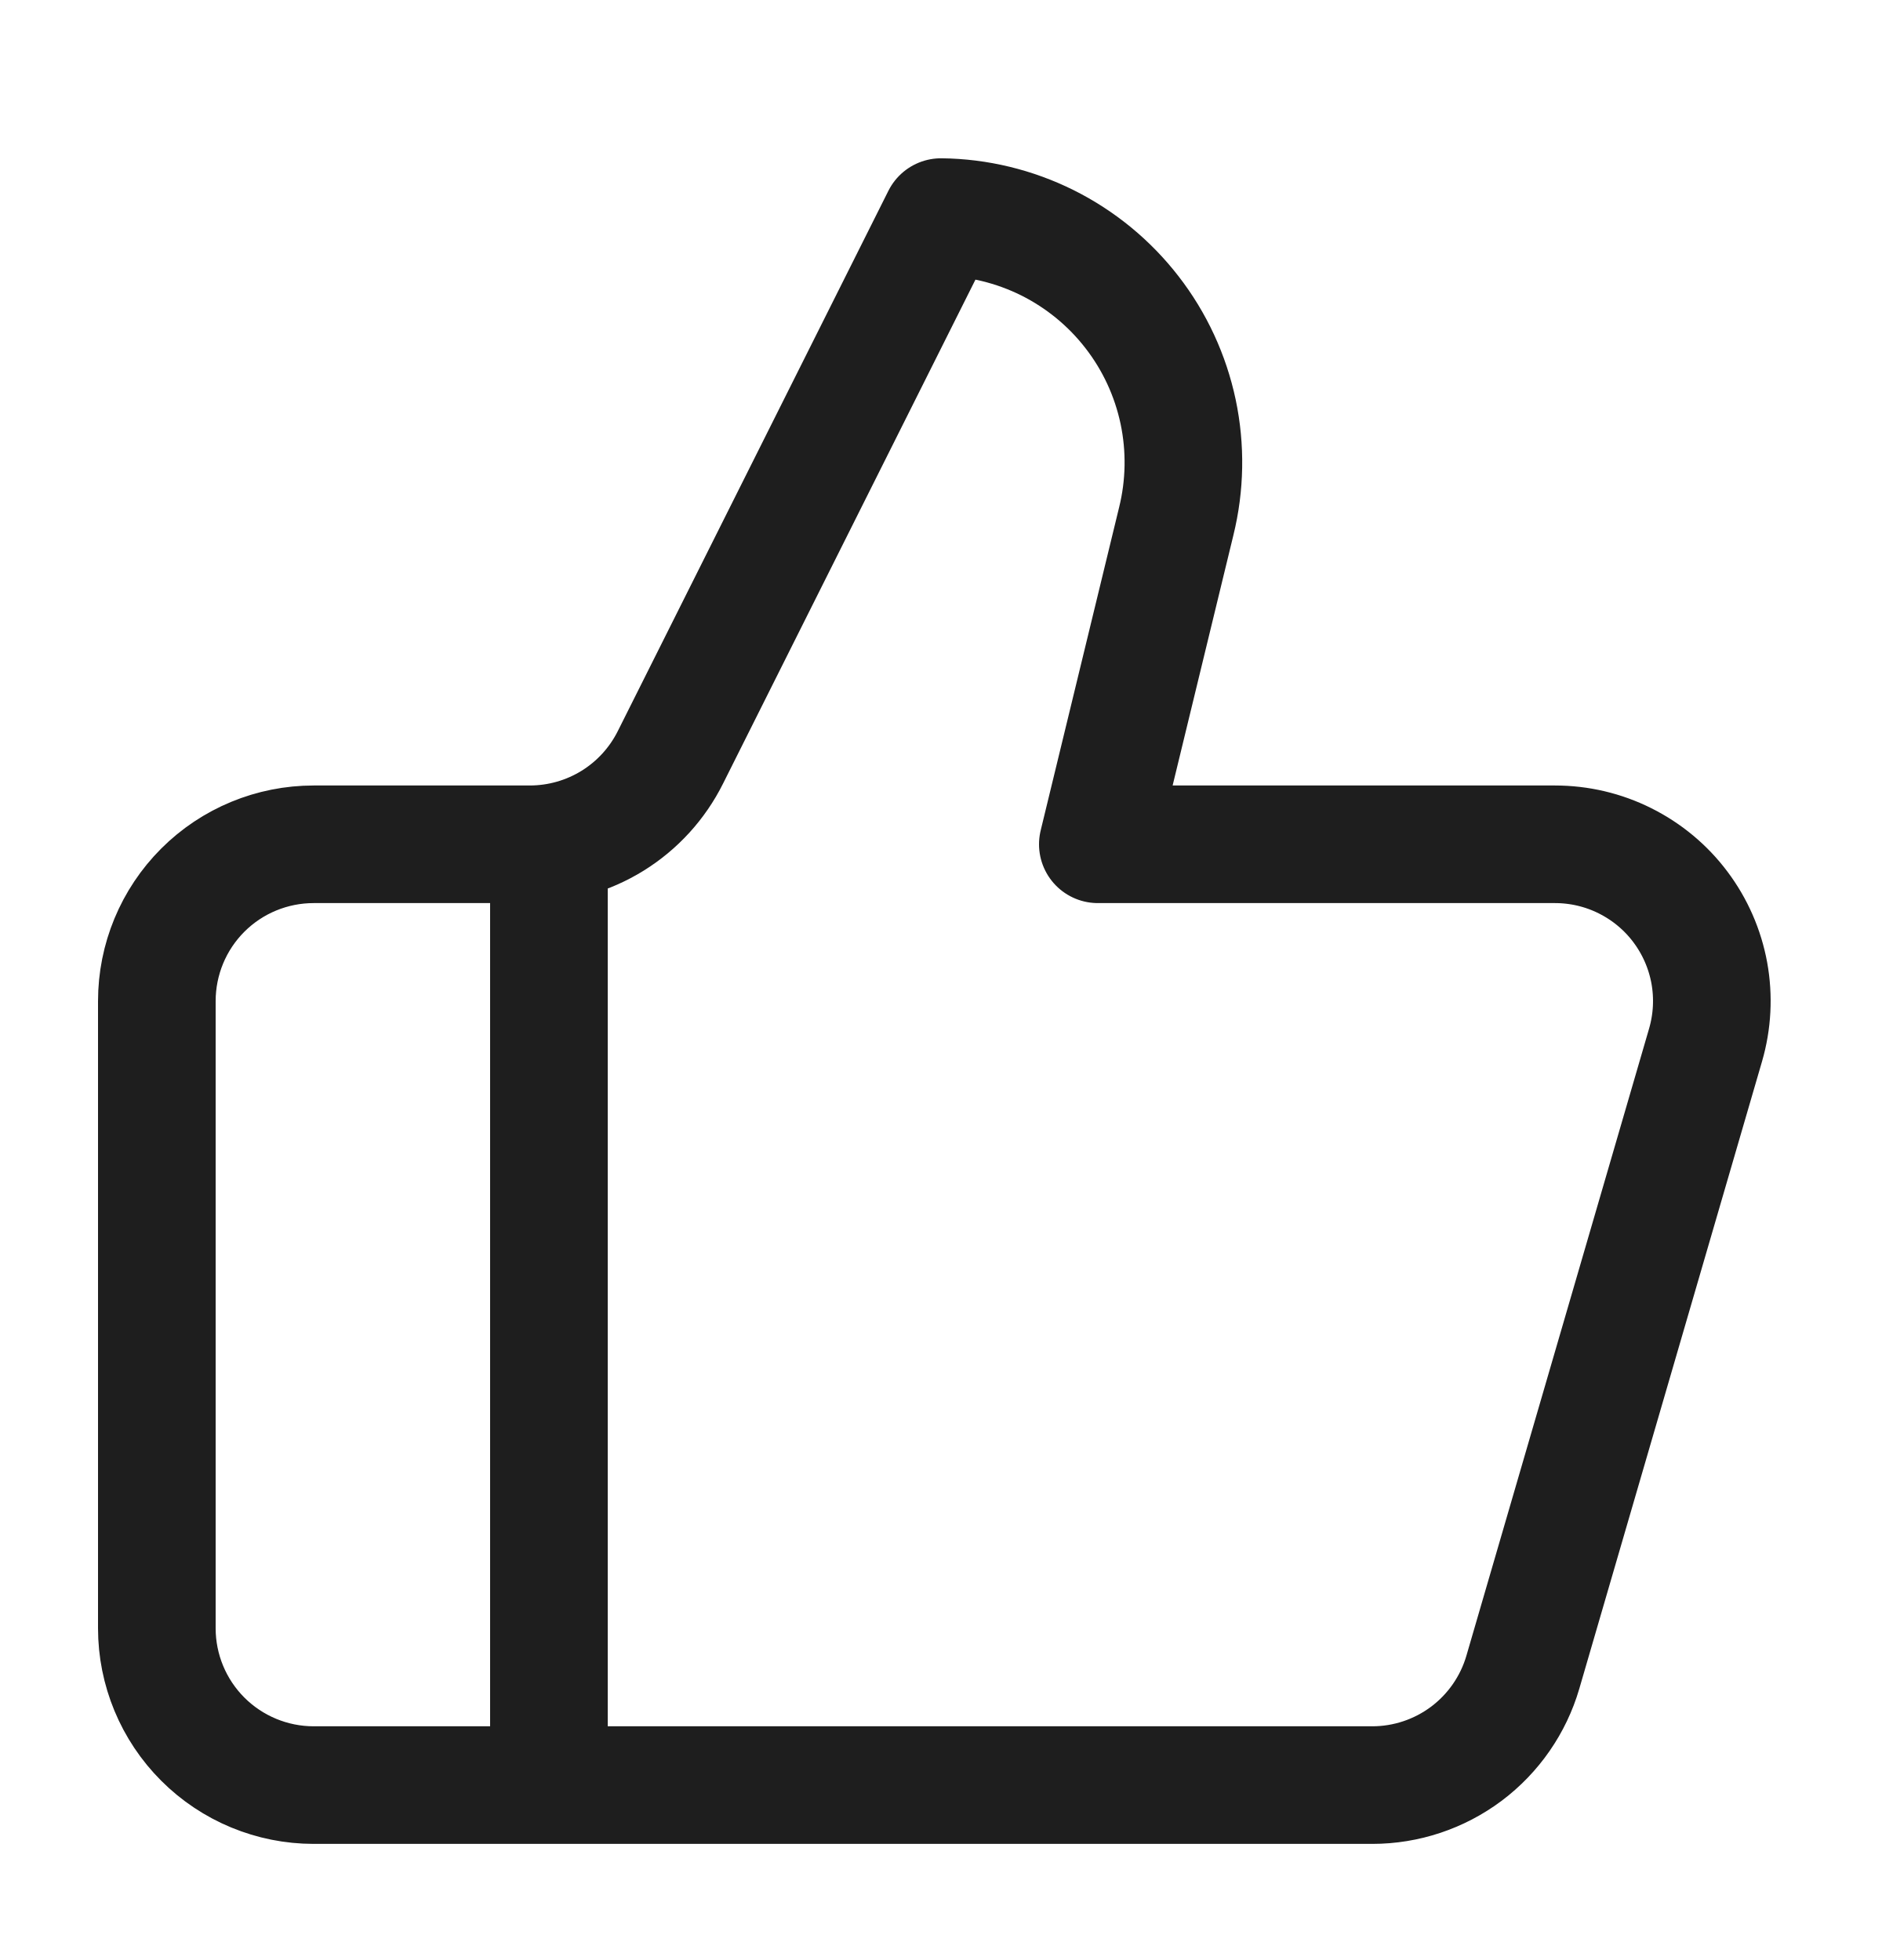
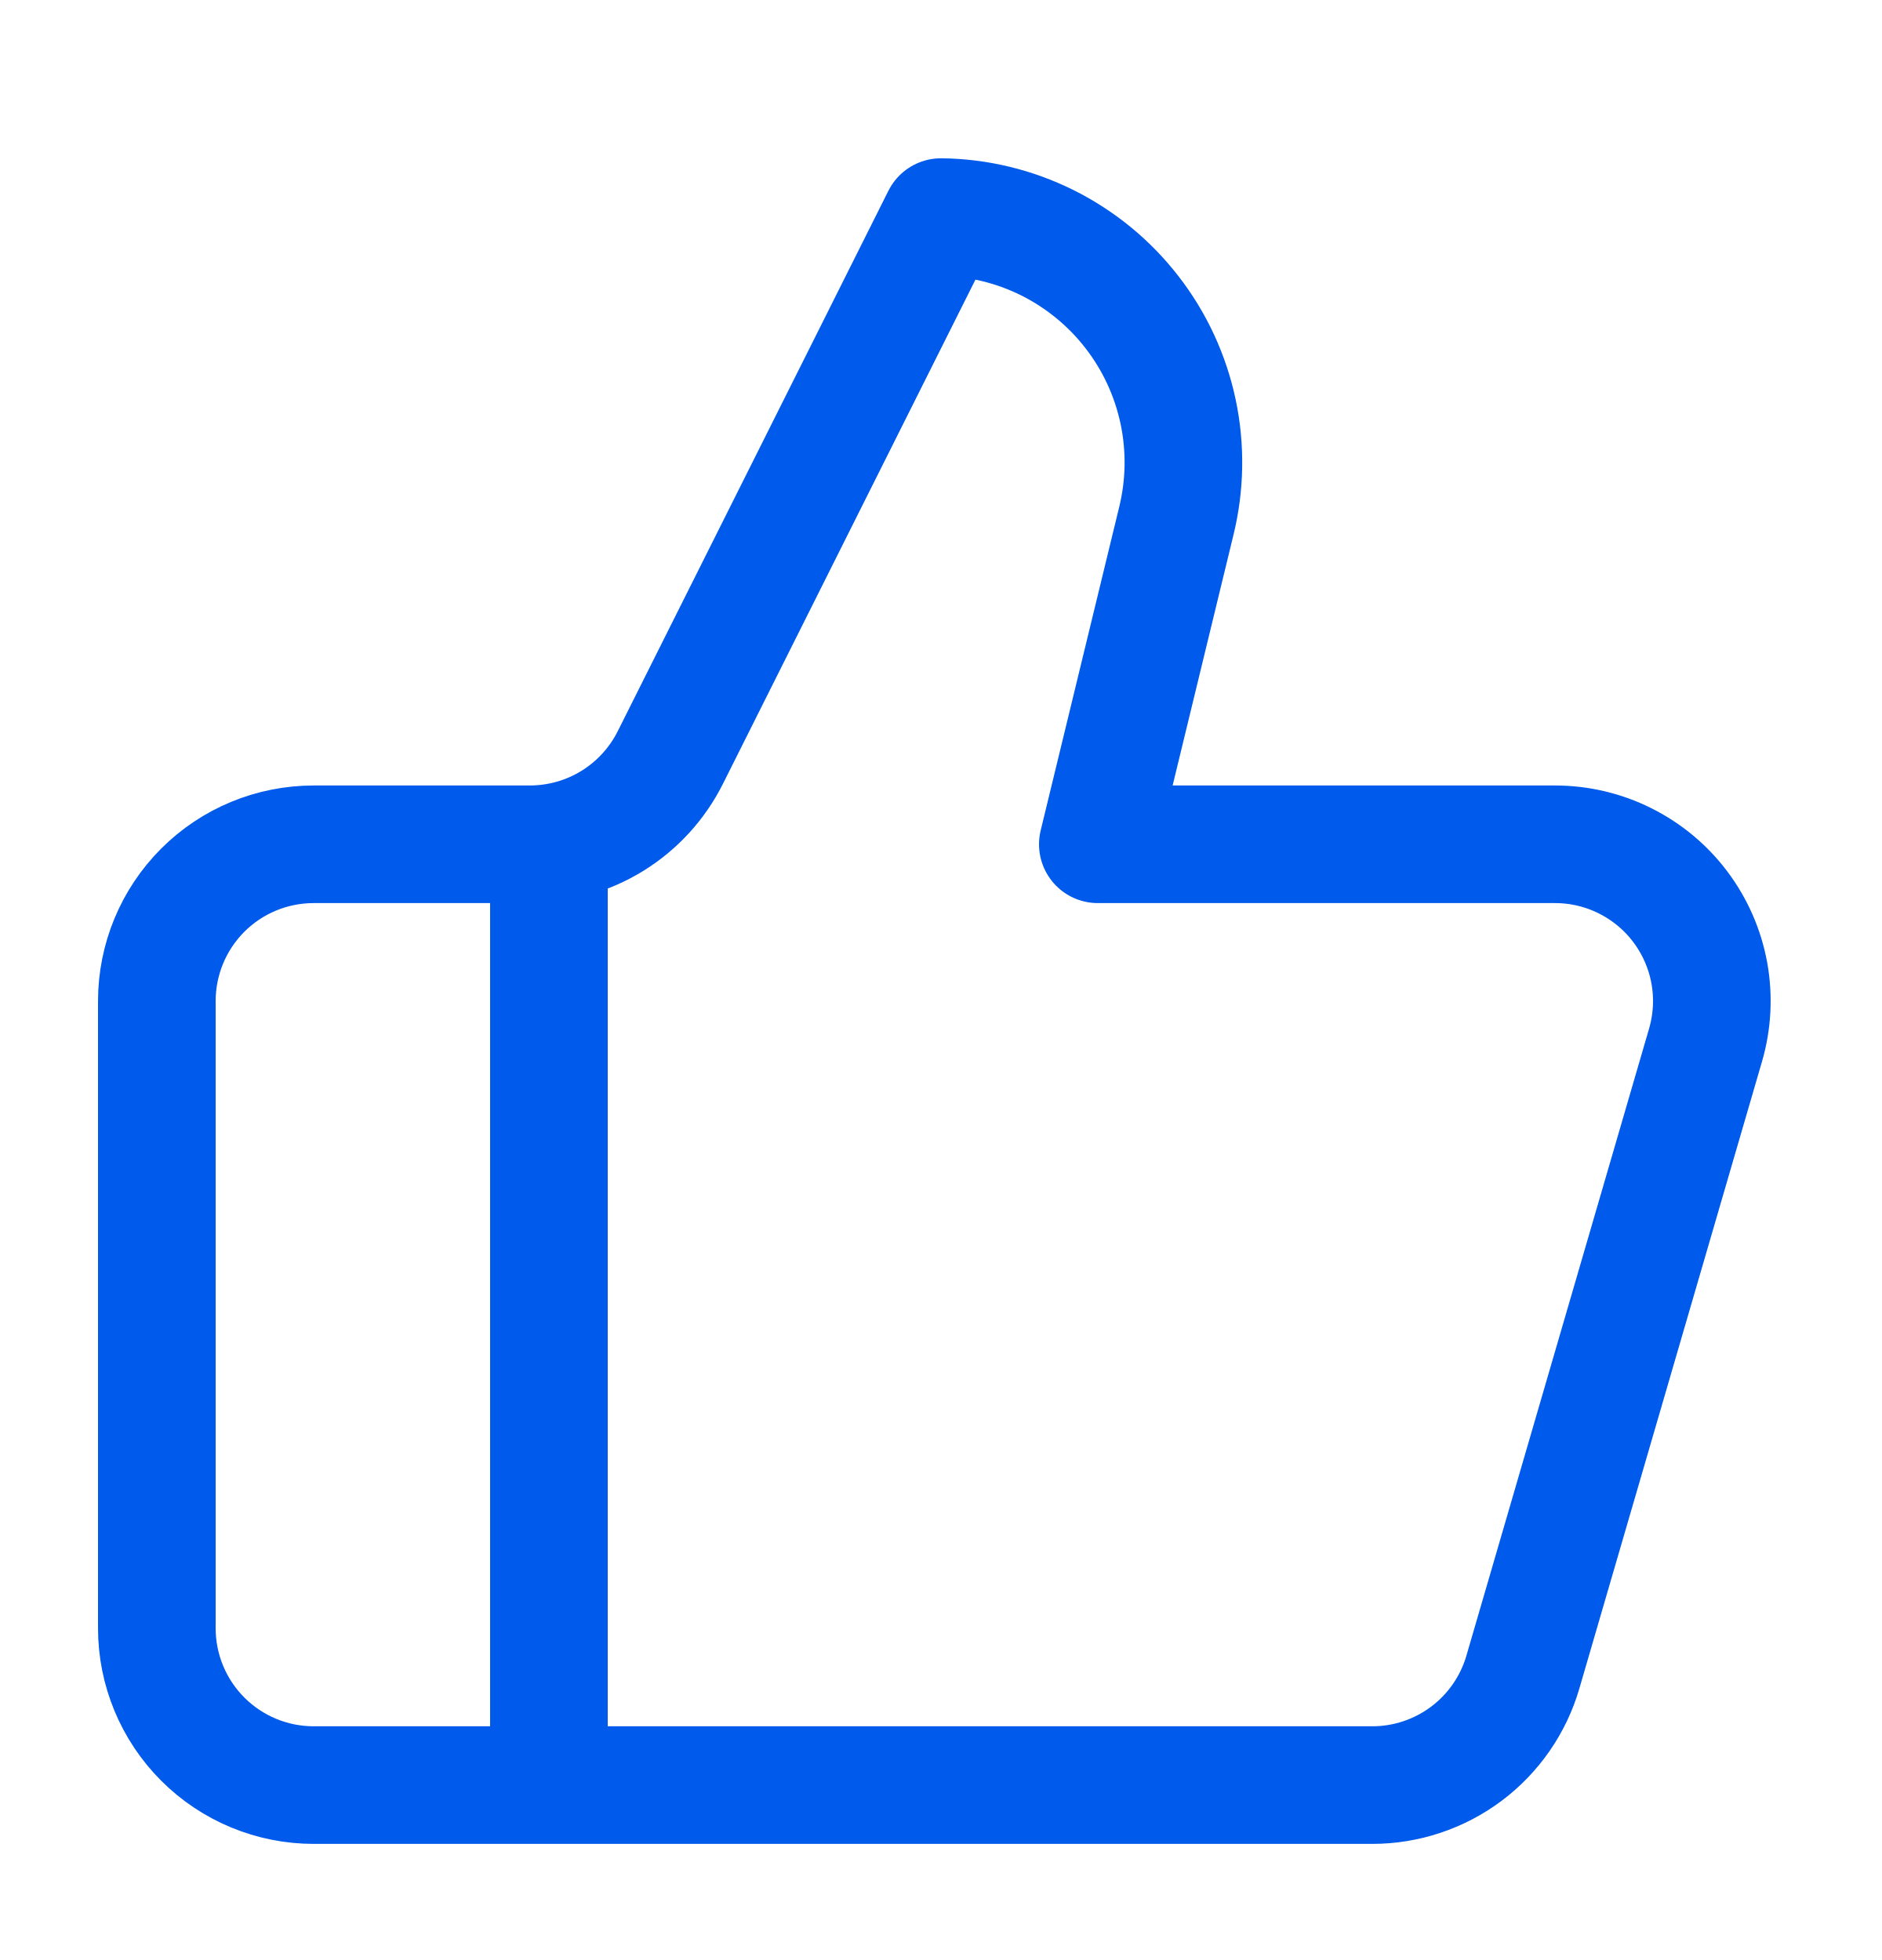
<svg xmlns="http://www.w3.org/2000/svg" width="24" height="25" viewBox="0 0 24 25" fill="none">
-   <path d="M7 10.769V22.769M15 6.649L14 10.769H19.83C20.14 10.769 20.447 10.841 20.724 10.98C21.002 11.119 21.244 11.32 21.43 11.569C21.616 11.817 21.742 12.105 21.798 12.411C21.853 12.716 21.837 13.03 21.75 13.329L19.42 21.329C19.299 21.744 19.046 22.109 18.7 22.369C18.354 22.628 17.933 22.769 17.5 22.769H4C3.47 22.769 2.961 22.558 2.586 22.183C2.211 21.808 2 21.299 2 20.769V12.769C2 12.238 2.211 11.729 2.586 11.354C2.961 10.979 3.47 10.769 4 10.769H6.76C7.132 10.768 7.497 10.664 7.813 10.468C8.129 10.272 8.384 9.992 8.55 9.659L12 2.769C12.472 2.774 12.936 2.887 13.358 3.097C13.78 3.308 14.149 3.611 14.437 3.984C14.726 4.357 14.926 4.79 15.024 5.252C15.121 5.713 15.113 6.191 15 6.649Z" stroke="#1E1E1E" style="stroke:#1E1E1E;stroke:color(display-p3 0.118 0.118 0.118);stroke-opacity:1;" stroke-width="1.5" stroke-linecap="round" stroke-linejoin="round" />
+   <path d="M7 10.769V22.769M15 6.649L14 10.769H19.83C20.14 10.769 20.447 10.841 20.724 10.98C21.002 11.119 21.244 11.32 21.43 11.569C21.616 11.817 21.742 12.105 21.798 12.411C21.853 12.716 21.837 13.03 21.75 13.329L19.42 21.329C19.299 21.744 19.046 22.109 18.7 22.369C18.354 22.628 17.933 22.769 17.5 22.769H4C3.47 22.769 2.961 22.558 2.586 22.183C2.211 21.808 2 21.299 2 20.769V12.769C2 12.238 2.211 11.729 2.586 11.354C2.961 10.979 3.47 10.769 4 10.769H6.76C7.132 10.768 7.497 10.664 7.813 10.468C8.129 10.272 8.384 9.992 8.55 9.659L12 2.769C12.472 2.774 12.936 2.887 13.358 3.097C13.78 3.308 14.149 3.611 14.437 3.984C14.726 4.357 14.926 4.79 15.024 5.252C15.121 5.713 15.113 6.191 15 6.649Z" stroke="#005AEB" stroke-width="1.5" stroke-linecap="round" stroke-linejoin="round" />
</svg>
